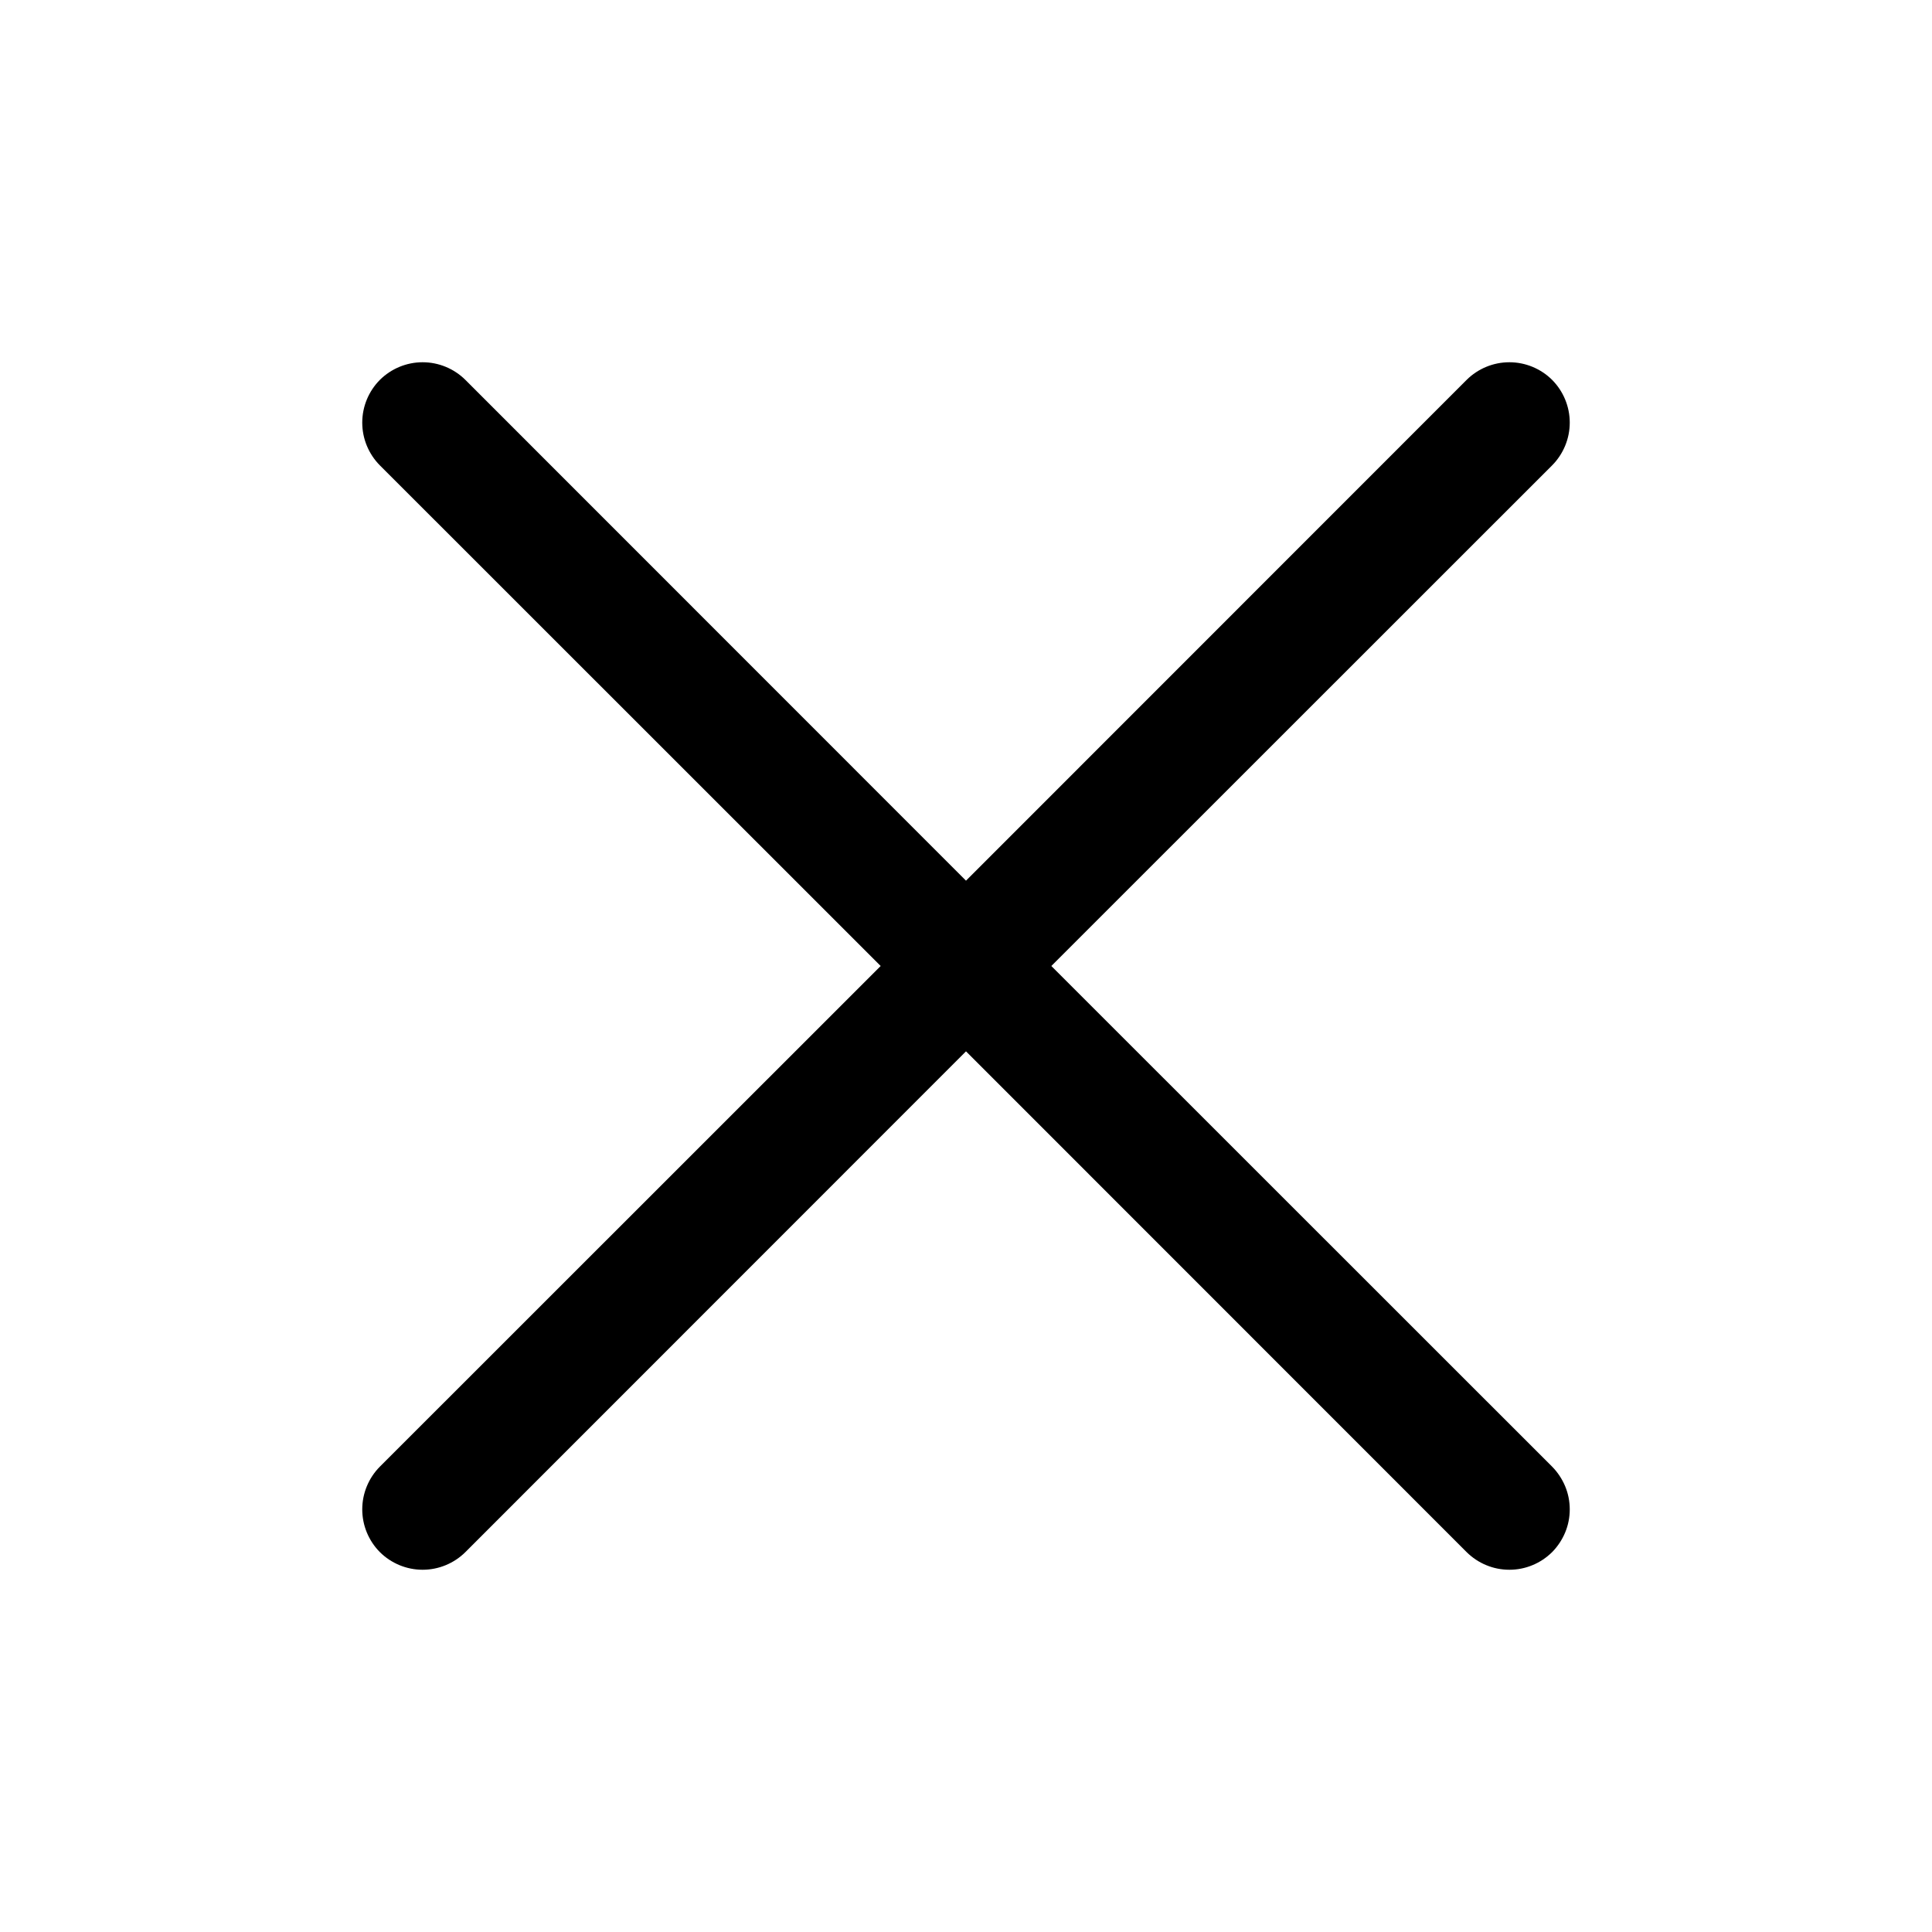
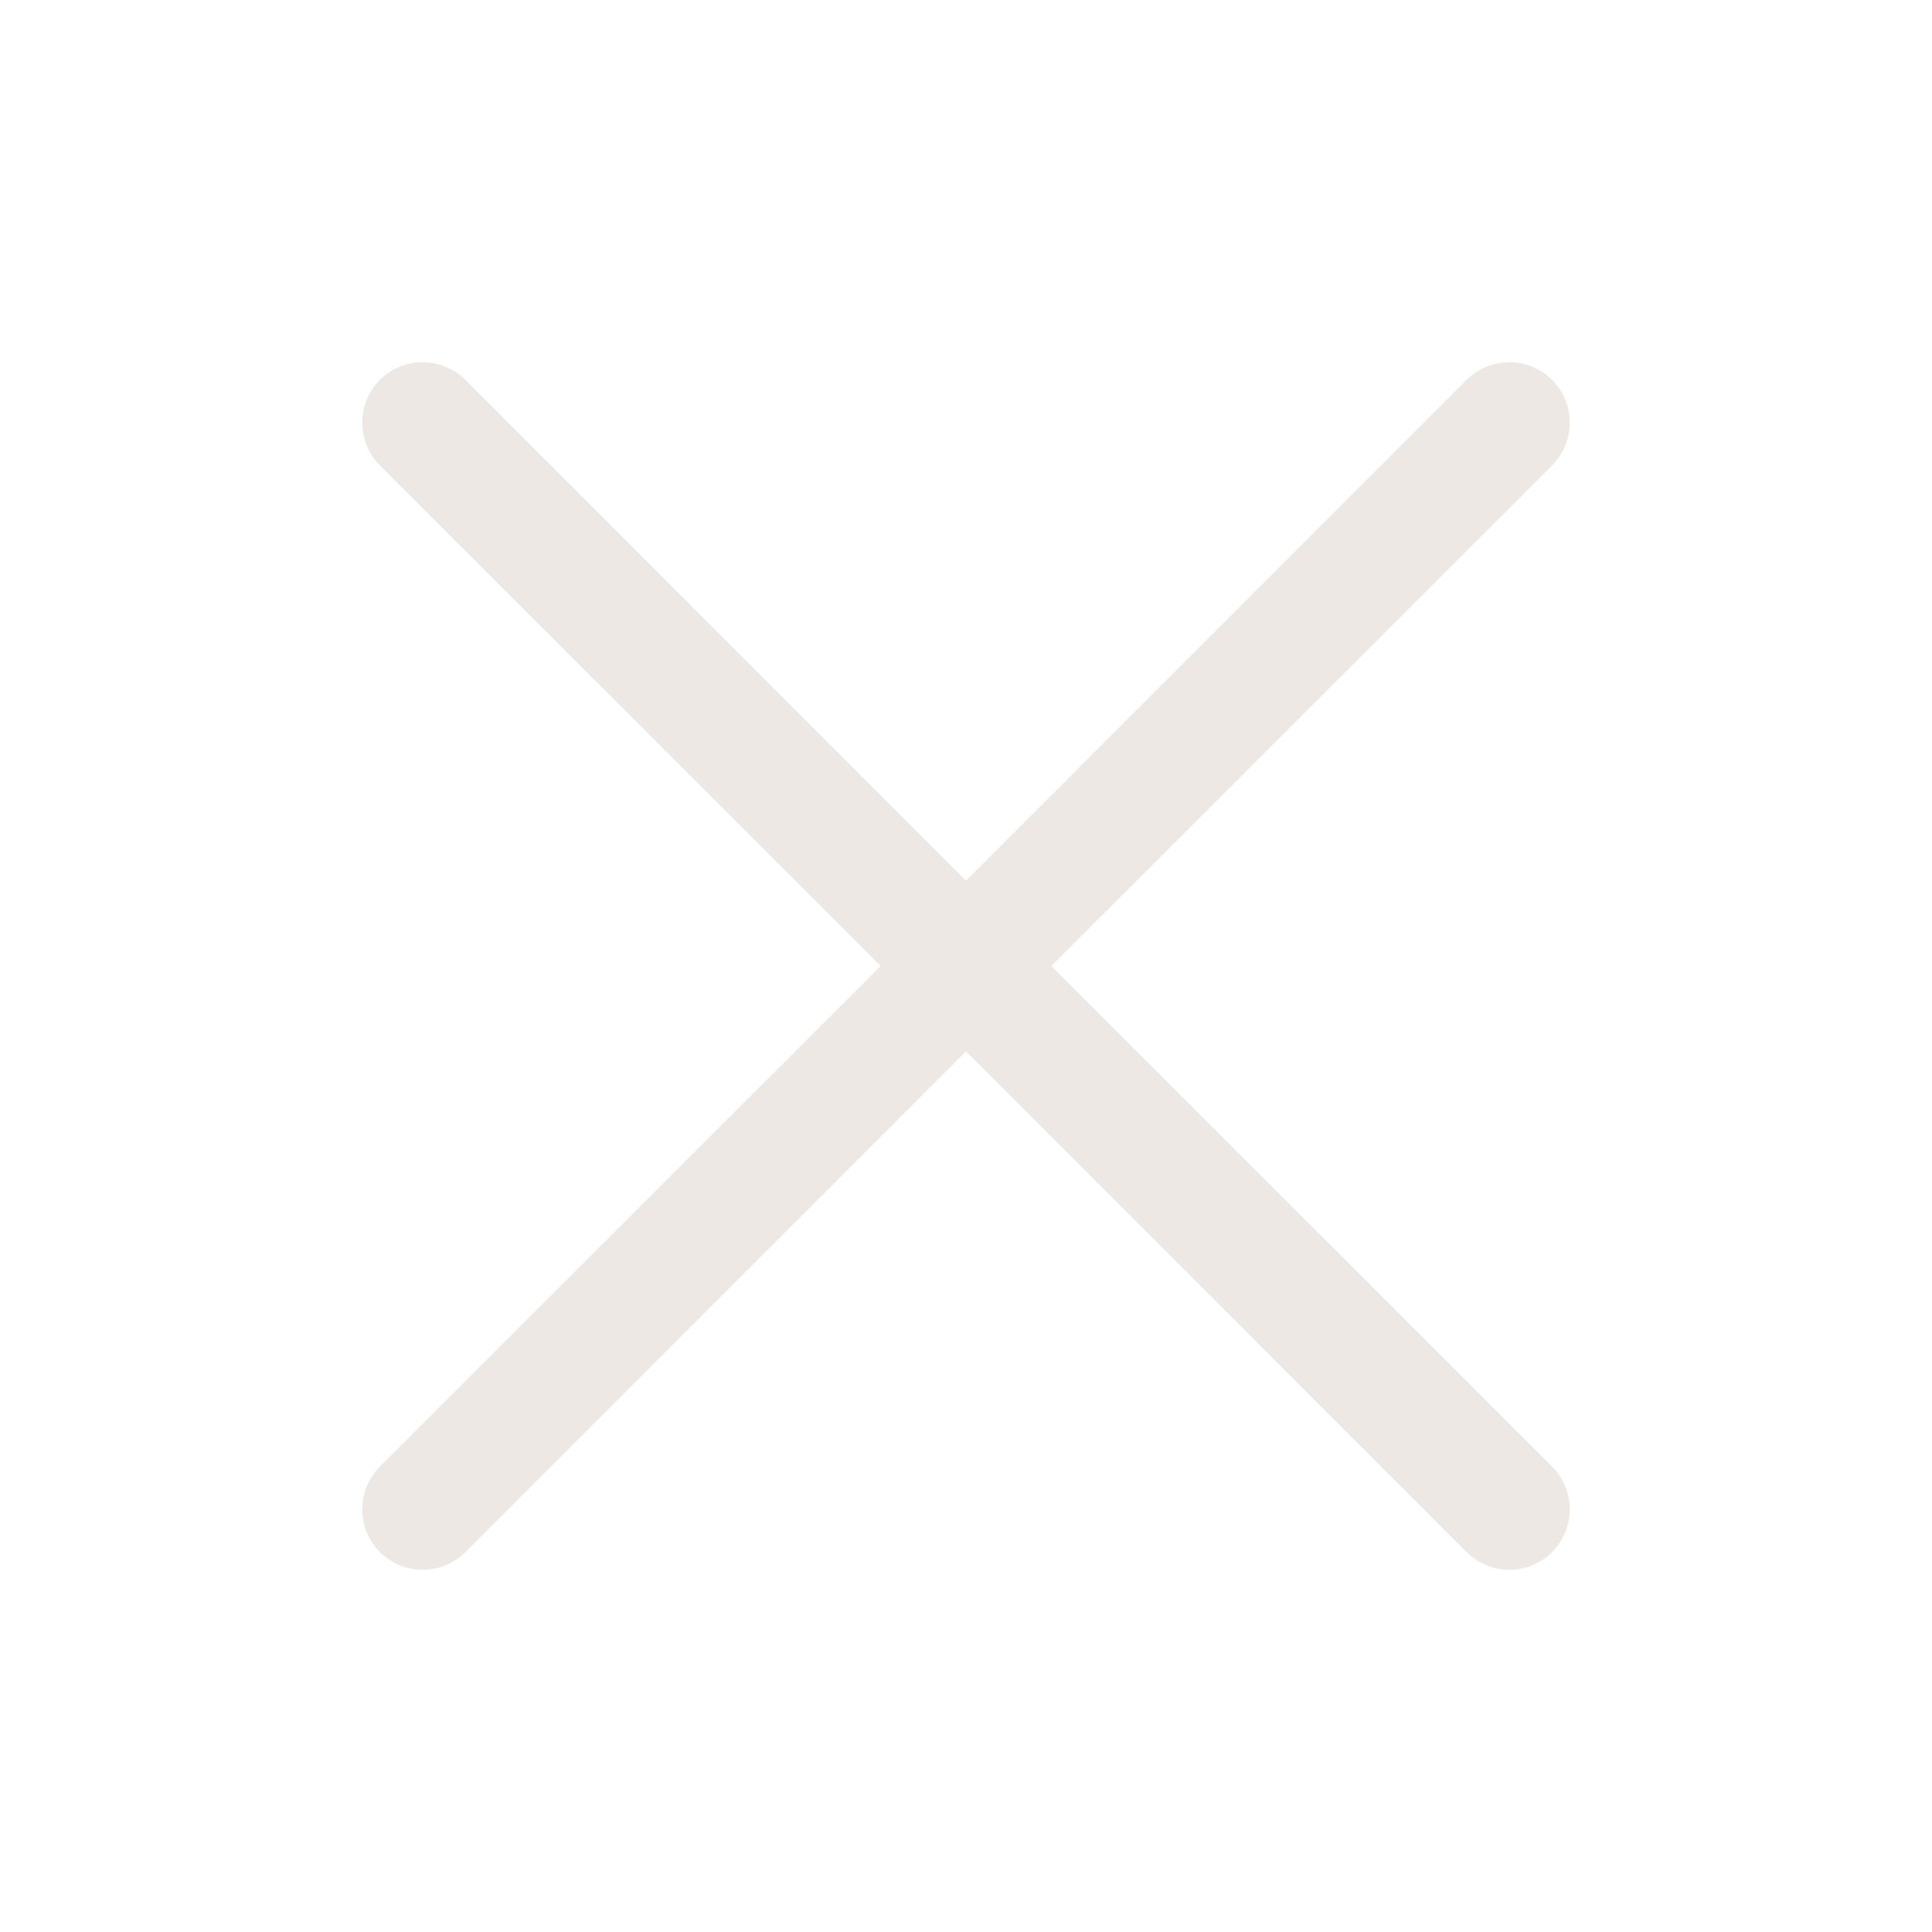
<svg xmlns="http://www.w3.org/2000/svg" width="24" height="24" viewBox="0 0 24 24" fill="none">
-   <path d="M19.281 18.219C19.35 18.289 19.405 18.372 19.443 18.463C19.481 18.554 19.5 18.651 19.5 18.75C19.5 18.849 19.481 18.946 19.443 19.037C19.405 19.128 19.35 19.211 19.281 19.281C19.211 19.35 19.128 19.406 19.037 19.443C18.946 19.481 18.849 19.5 18.75 19.5C18.651 19.5 18.554 19.481 18.463 19.443C18.372 19.406 18.289 19.35 18.219 19.281L12 13.06L5.781 19.281C5.64 19.421 5.449 19.5 5.25 19.5C5.051 19.5 4.86 19.421 4.719 19.281C4.579 19.14 4.5 18.949 4.5 18.75C4.5 18.551 4.579 18.36 4.719 18.219L10.94 12L4.719 5.781C4.579 5.64 4.5 5.449 4.5 5.25C4.5 5.051 4.579 4.86 4.719 4.719C4.86 4.579 5.051 4.5 5.25 4.5C5.449 4.5 5.64 4.579 5.781 4.719L12 10.94L18.219 4.719C18.36 4.579 18.551 4.5 18.75 4.5C18.949 4.5 19.14 4.579 19.281 4.719C19.421 4.86 19.5 5.051 19.5 5.25C19.5 5.449 19.421 5.64 19.281 5.781L13.06 12L19.281 18.219Z" fill="black" />
+   <path d="M19.281 18.219C19.35 18.289 19.405 18.372 19.443 18.463C19.481 18.554 19.5 18.651 19.5 18.75C19.5 18.849 19.481 18.946 19.443 19.037C19.405 19.128 19.35 19.211 19.281 19.281C19.211 19.35 19.128 19.405 19.037 19.443C18.946 19.481 18.849 19.5 18.75 19.5C18.651 19.5 18.554 19.481 18.463 19.443C18.372 19.405 18.289 19.35 18.219 19.281L12 13.06L5.781 19.281C5.64 19.421 5.449 19.5 5.25 19.5C5.051 19.5 4.86 19.421 4.719 19.281C4.579 19.14 4.5 18.949 4.5 18.75C4.5 18.551 4.579 18.36 4.719 18.219L10.94 12L4.719 5.781C4.579 5.64 4.5 5.449 4.5 5.25C4.5 5.051 4.579 4.86 4.719 4.719C4.86 4.579 5.051 4.5 5.25 4.5C5.449 4.5 5.64 4.579 5.781 4.719L12 10.94L18.219 4.719C18.36 4.579 18.551 4.5 18.75 4.5C18.949 4.5 19.14 4.579 19.281 4.719C19.421 4.86 19.5 5.051 19.5 5.25C19.5 5.449 19.421 5.64 19.281 5.781L13.06 12L19.281 18.219Z" fill="#EDE8E3" />
</svg>
